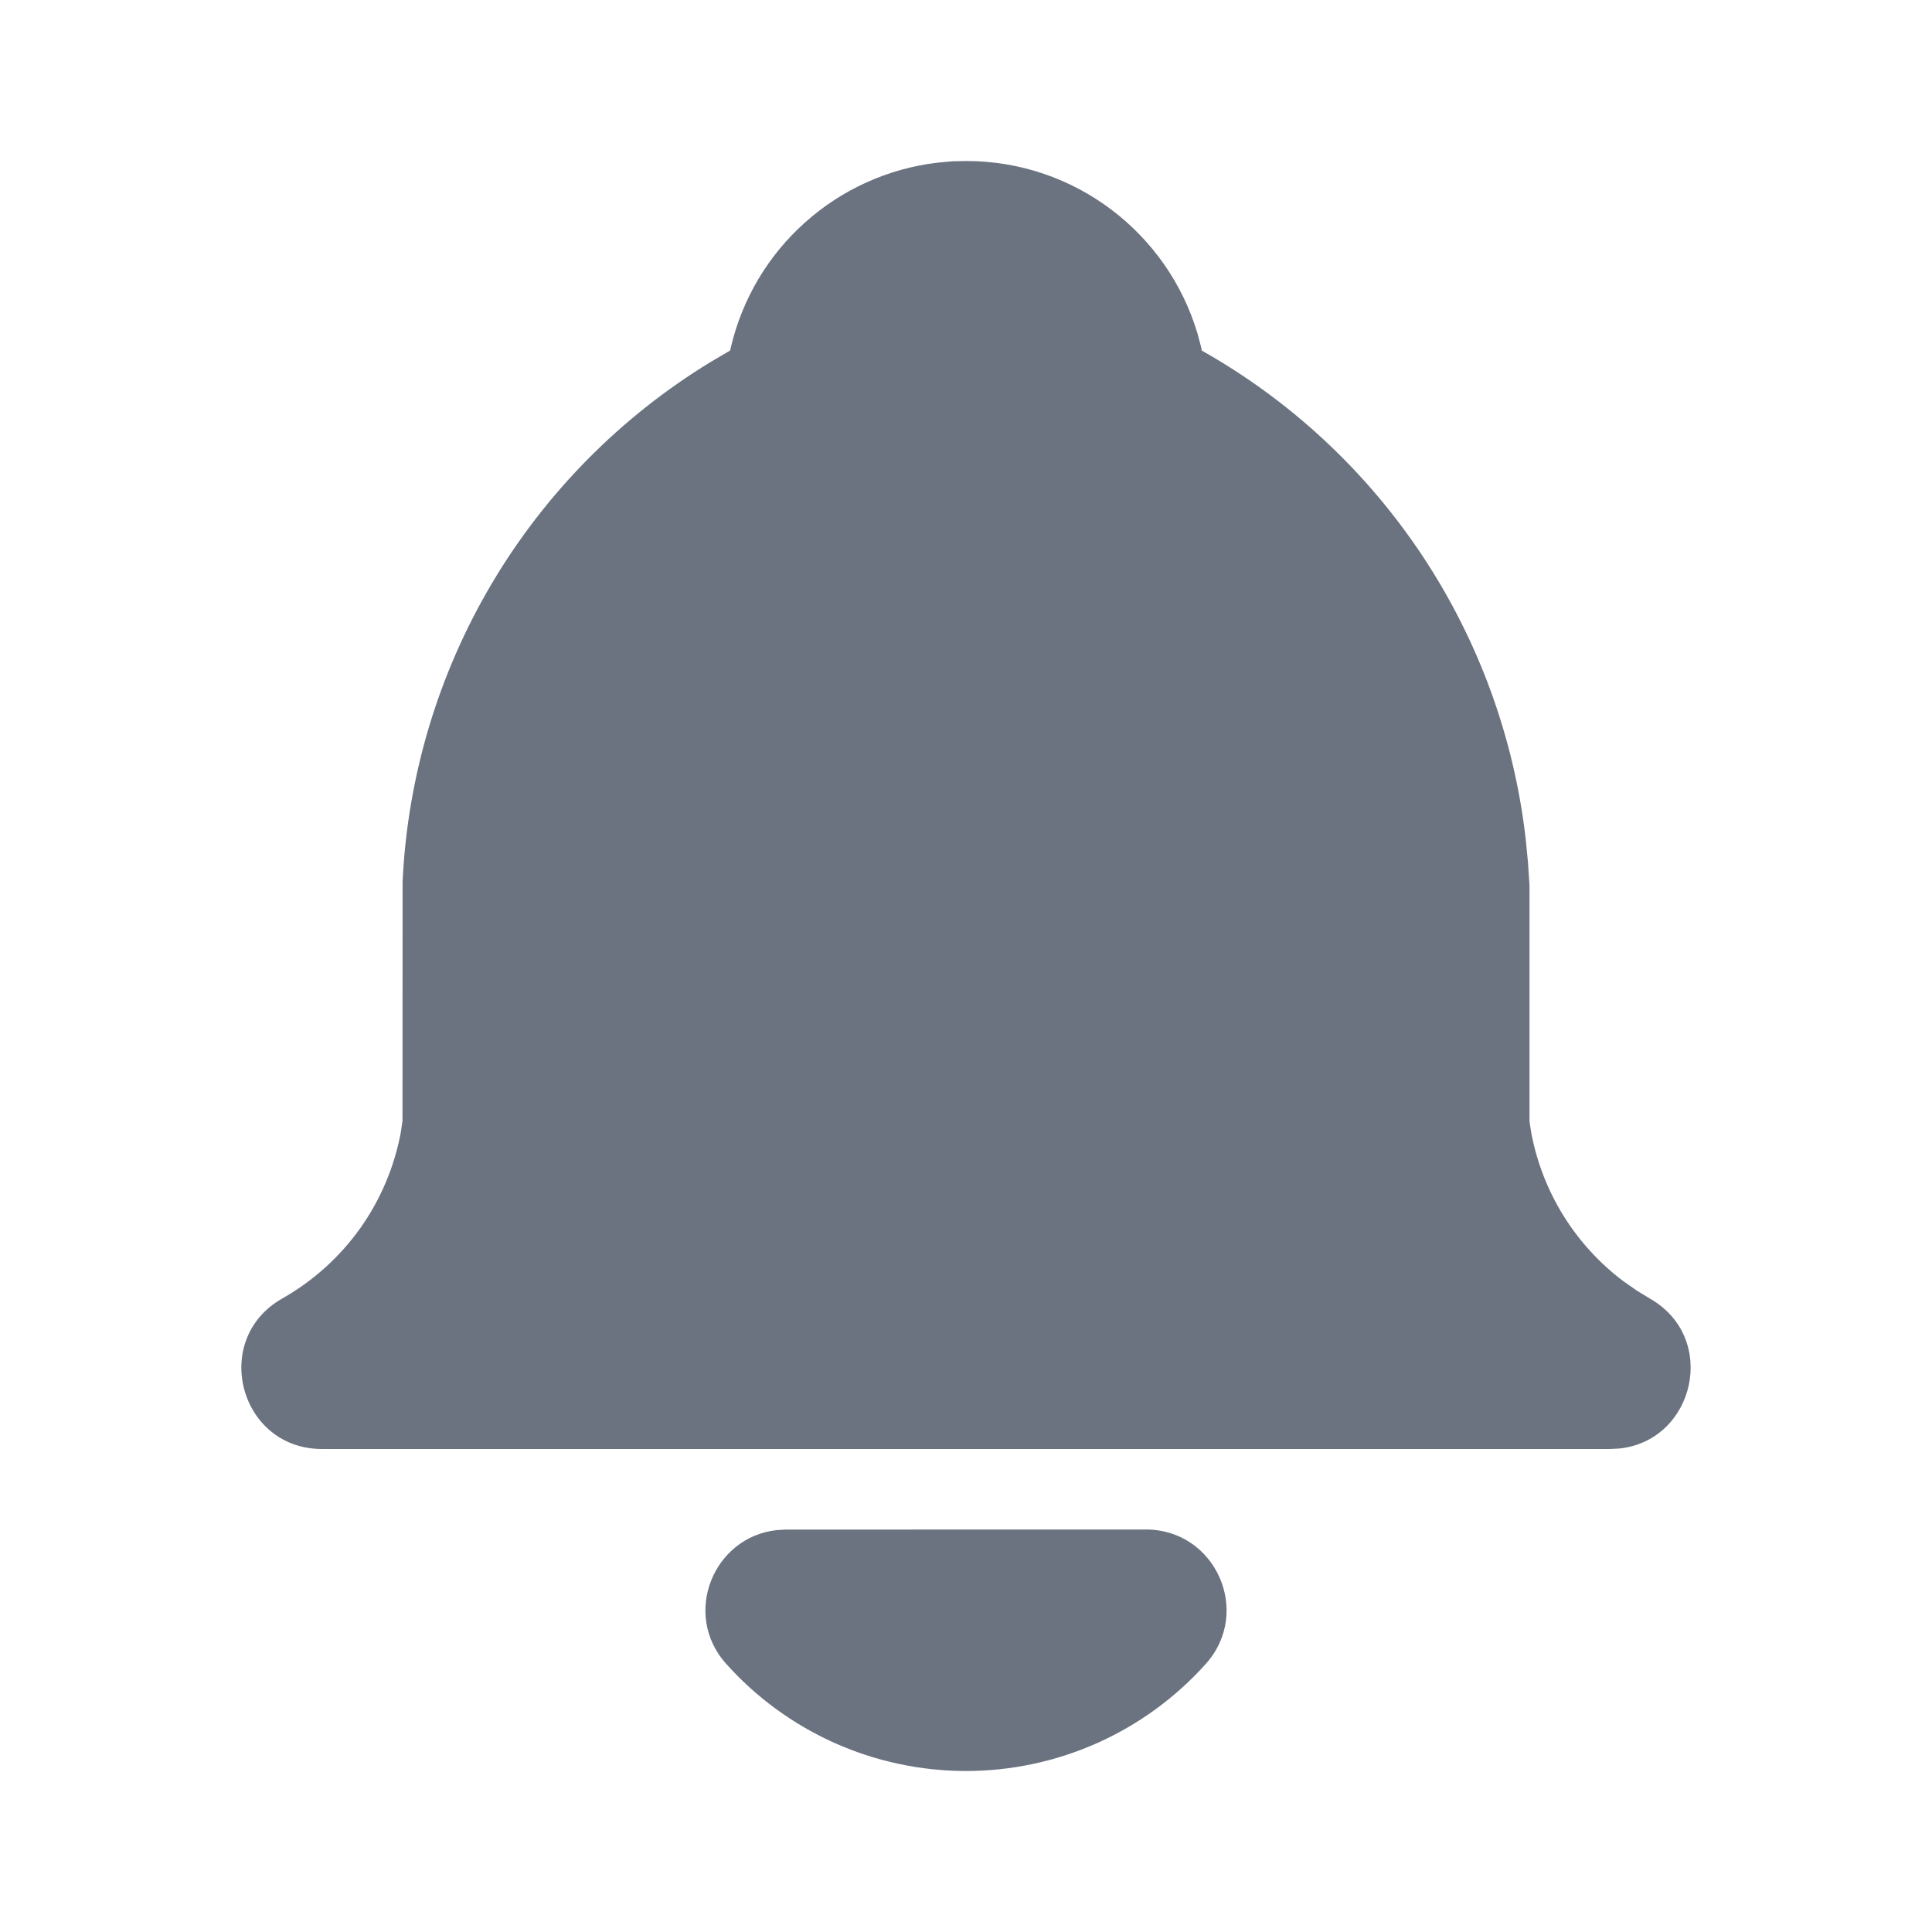
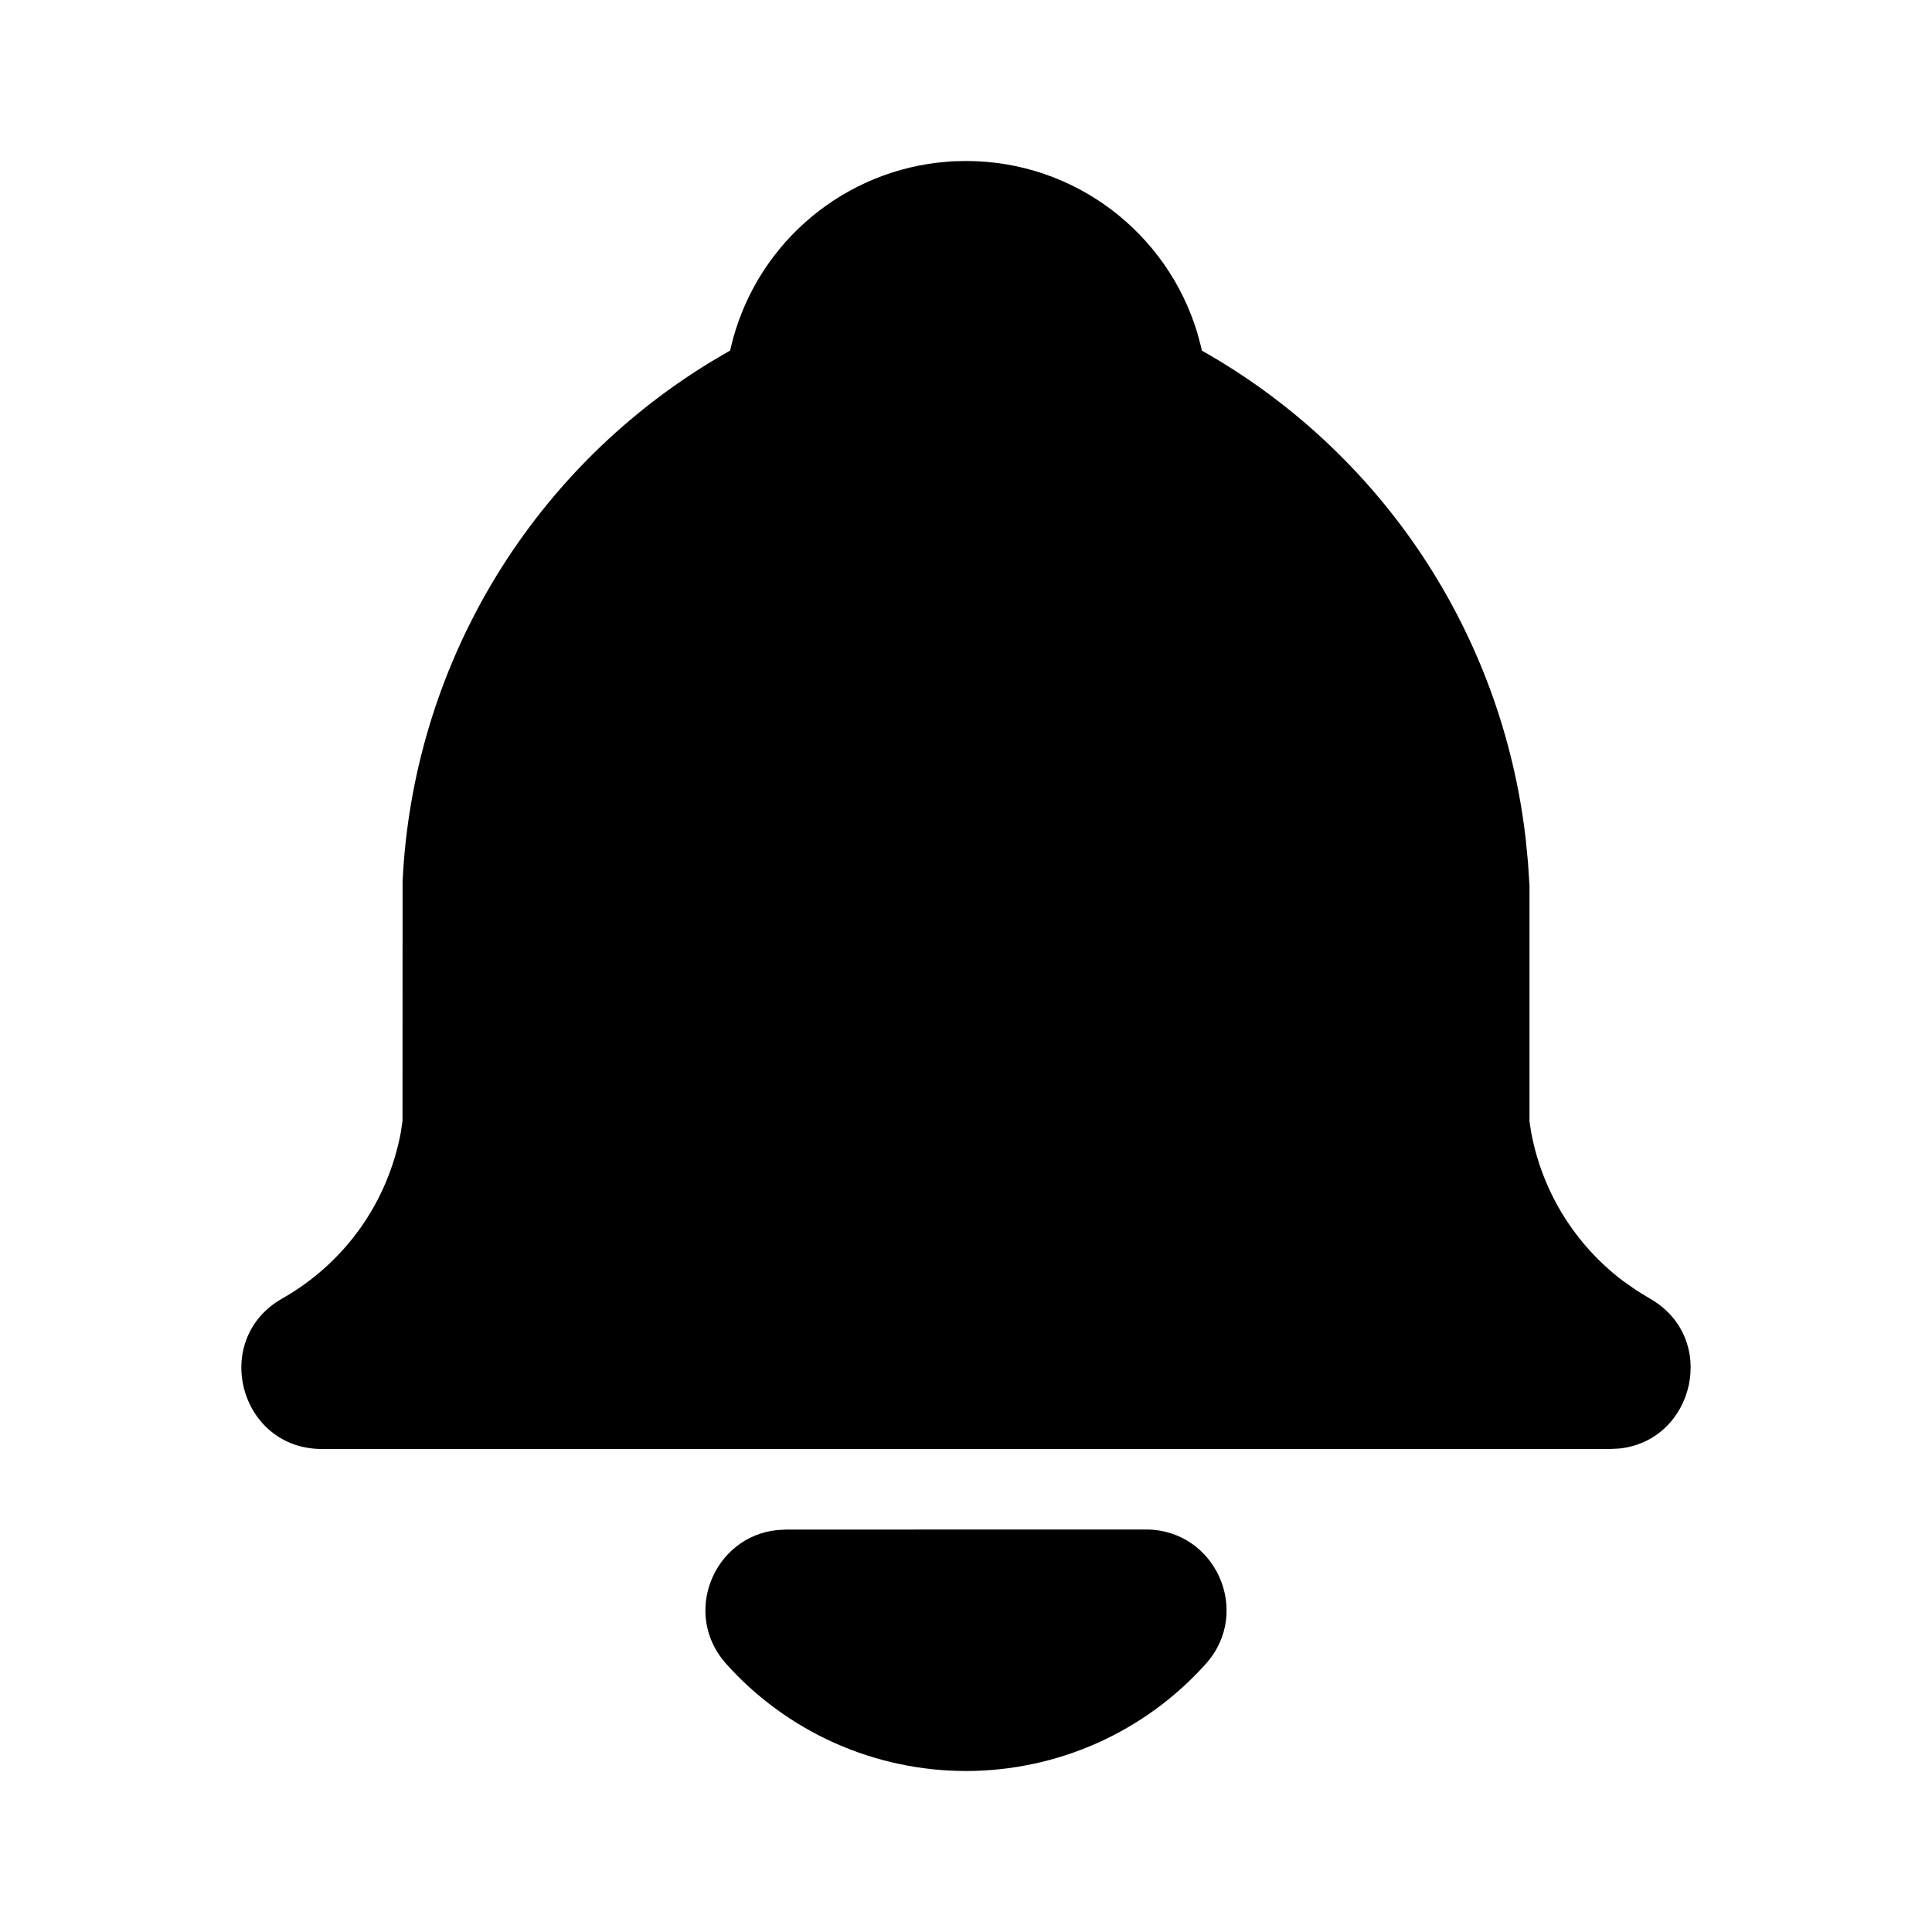
<svg xmlns="http://www.w3.org/2000/svg" width="24" height="24" viewBox="0 0 24 24" fill="none">
-   <path d="M14.235 19C15.1 19 15.557 20.024 14.98 20.668C14.605 21.087 14.146 21.422 13.632 21.652C13.119 21.881 12.562 22 12 22C11.438 22 10.881 21.881 10.368 21.652C9.854 21.422 9.395 21.087 9.02 20.668C8.468 20.052 8.862 19.089 9.654 19.007L9.764 19.001L14.235 19ZM12 2C13.358 2 14.506 2.903 14.875 4.141L14.921 4.312L14.929 4.355C16.032 4.977 16.971 5.851 17.671 6.906C18.37 7.961 18.809 9.166 18.953 10.424L18.981 10.711L19 11V13.931L19.021 14.067C19.158 14.804 19.566 15.463 20.164 15.914L20.331 16.031L20.493 16.13C21.353 16.617 21.053 17.896 20.116 17.994L20 18H4C2.972 18 2.613 16.636 3.507 16.13C3.888 15.914 4.217 15.618 4.472 15.262C4.726 14.905 4.899 14.497 4.979 14.067L5 13.924L5.001 10.954C5.062 9.648 5.442 8.377 6.108 7.251C6.774 6.126 7.706 5.182 8.822 4.5L9.07 4.354L9.08 4.311C9.221 3.713 9.542 3.172 10.001 2.763C10.459 2.353 11.032 2.094 11.642 2.021L11.824 2.004L12 2Z" fill="#6B7280" />
+   <path d="M14.235 19C15.1 19 15.557 20.024 14.98 20.668C14.605 21.087 14.146 21.422 13.632 21.652C13.119 21.881 12.562 22 12 22C11.438 22 10.881 21.881 10.368 21.652C9.854 21.422 9.395 21.087 9.02 20.668C8.468 20.052 8.862 19.089 9.654 19.007L9.764 19.001L14.235 19ZM12 2C13.358 2 14.506 2.903 14.875 4.141L14.921 4.312L14.929 4.355C16.032 4.977 16.971 5.851 17.671 6.906C18.37 7.961 18.809 9.166 18.953 10.424L18.981 10.711L19 11V13.931L19.021 14.067C19.158 14.804 19.566 15.463 20.164 15.914L20.331 16.031L20.493 16.13C21.353 16.617 21.053 17.896 20.116 17.994L20 18H4C2.972 18 2.613 16.636 3.507 16.13C3.888 15.914 4.217 15.618 4.472 15.262C4.726 14.905 4.899 14.497 4.979 14.067L5 13.924L5.001 10.954C5.062 9.648 5.442 8.377 6.108 7.251C6.774 6.126 7.706 5.182 8.822 4.5L9.07 4.354L9.08 4.311C9.221 3.713 9.542 3.172 10.001 2.763C10.459 2.353 11.032 2.094 11.642 2.021L11.824 2.004L12 2Z" fill="black" />
</svg>
